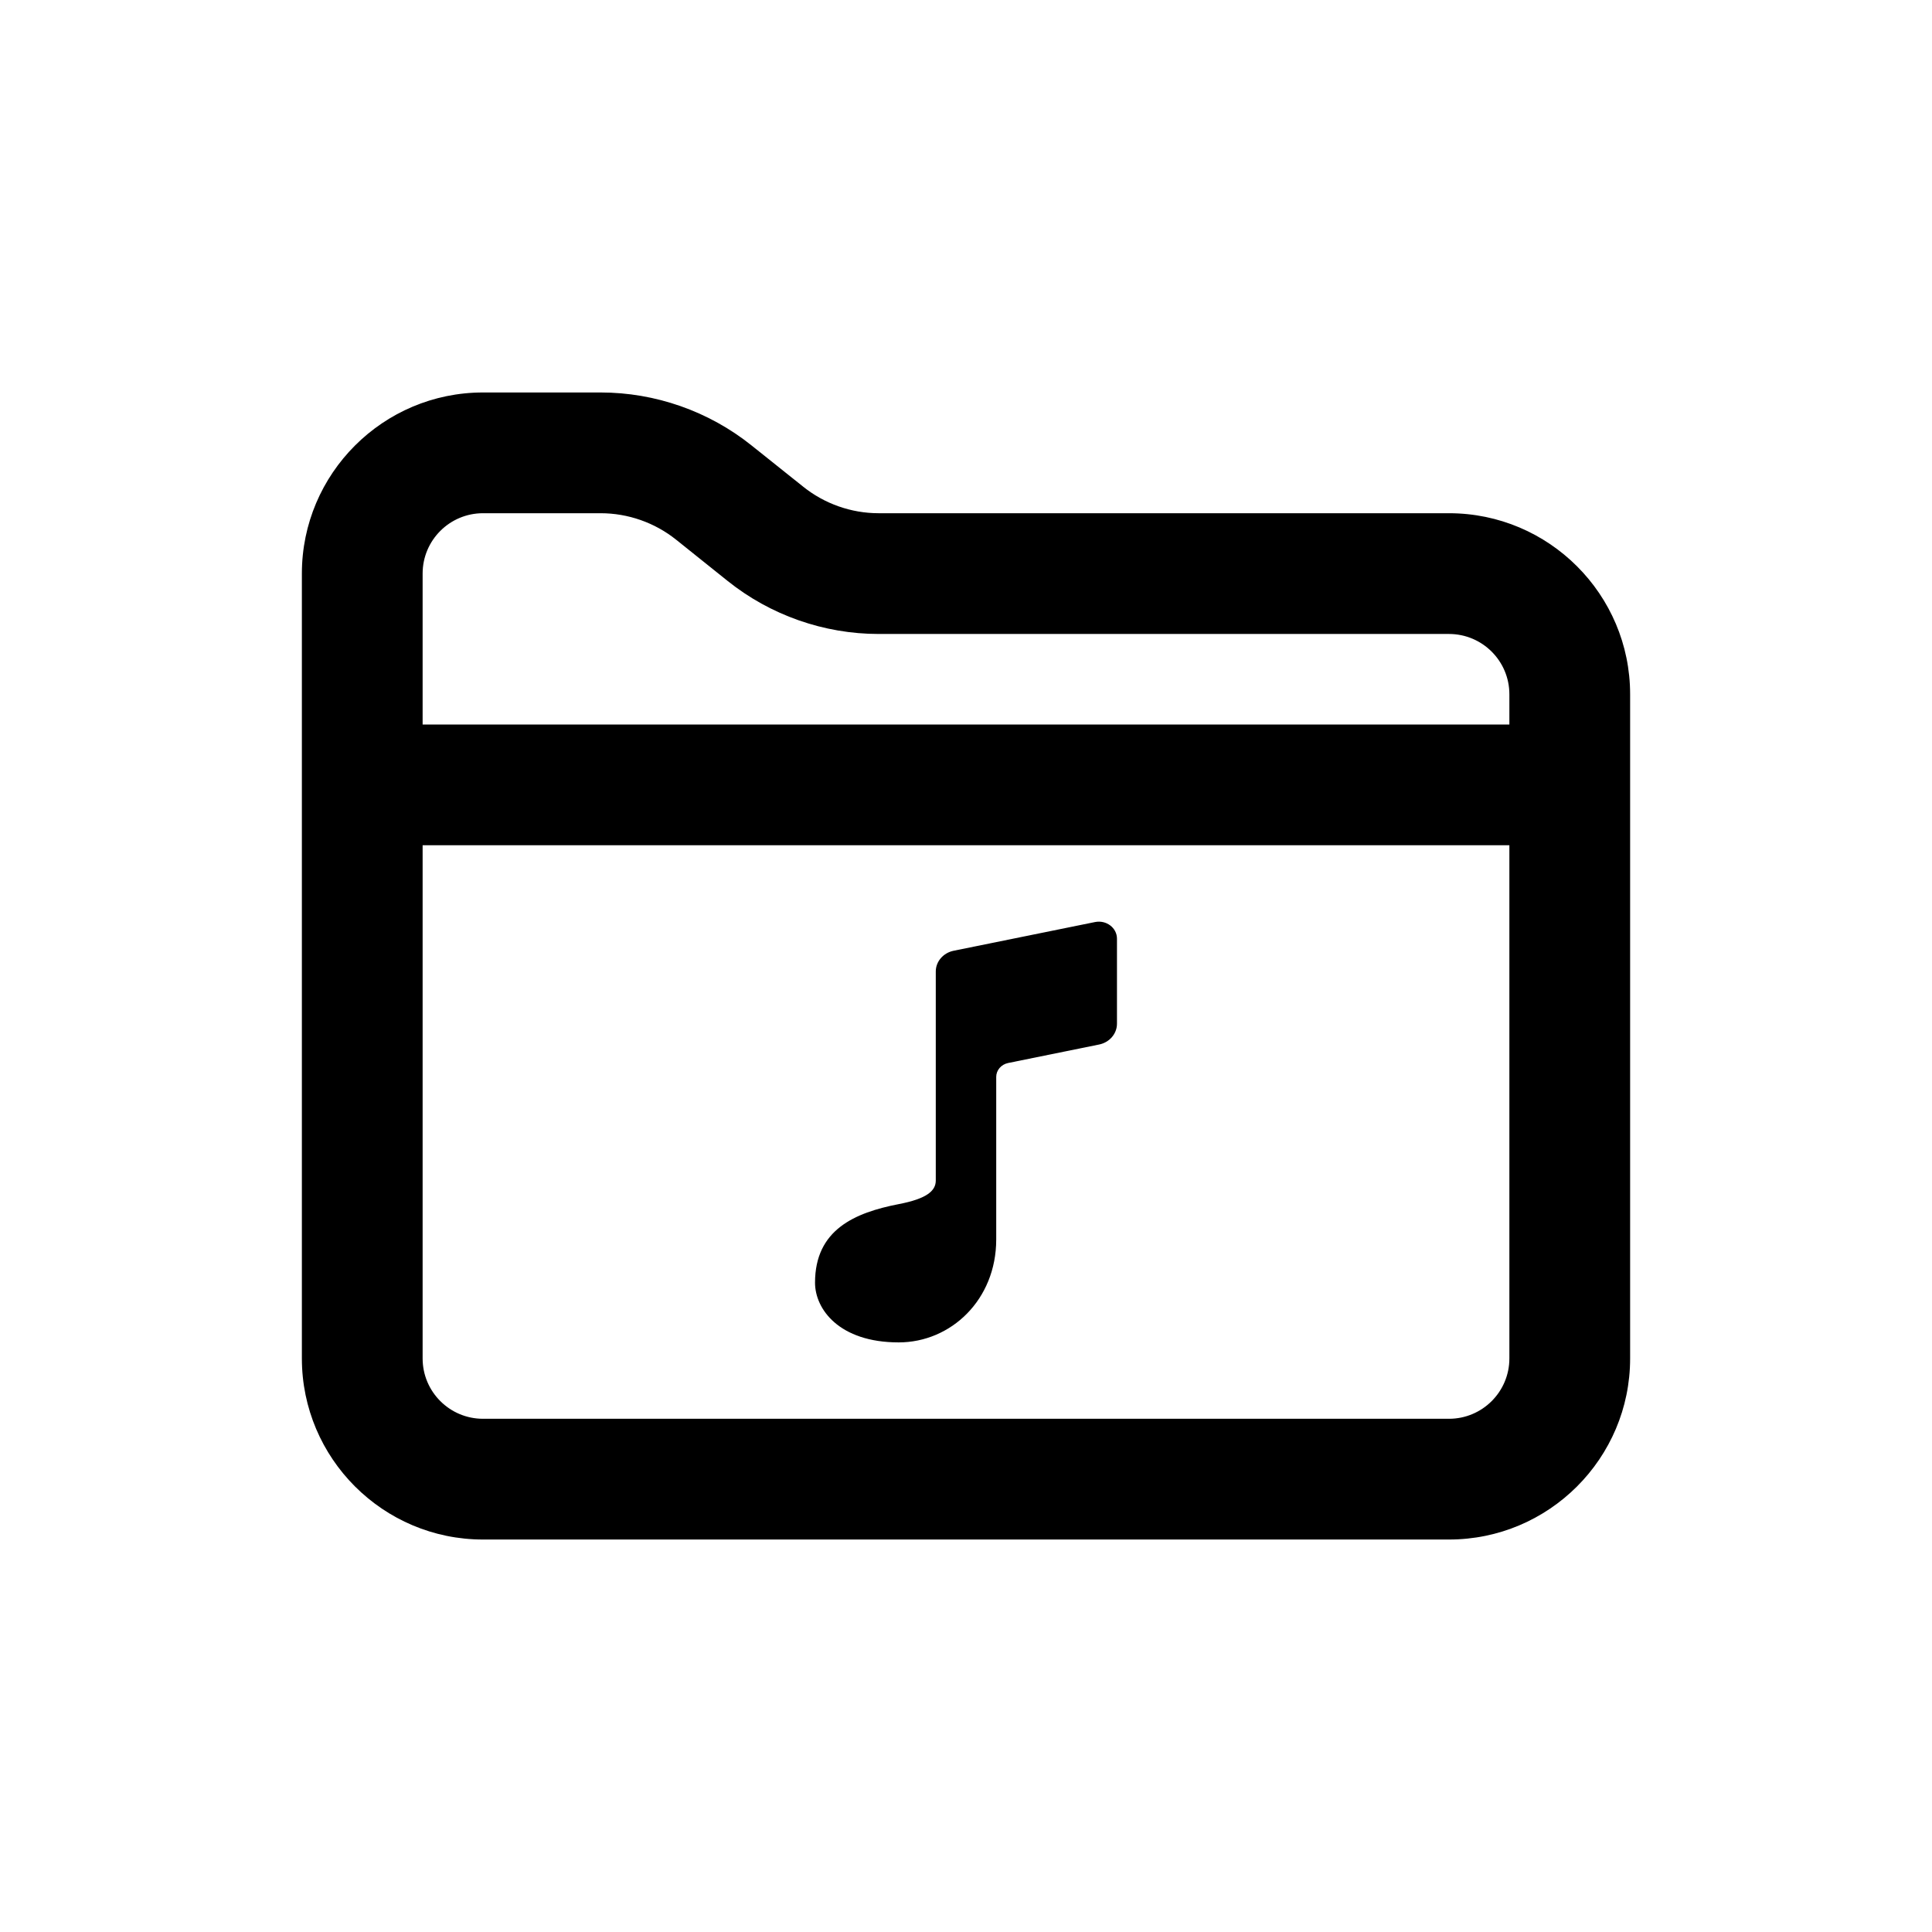
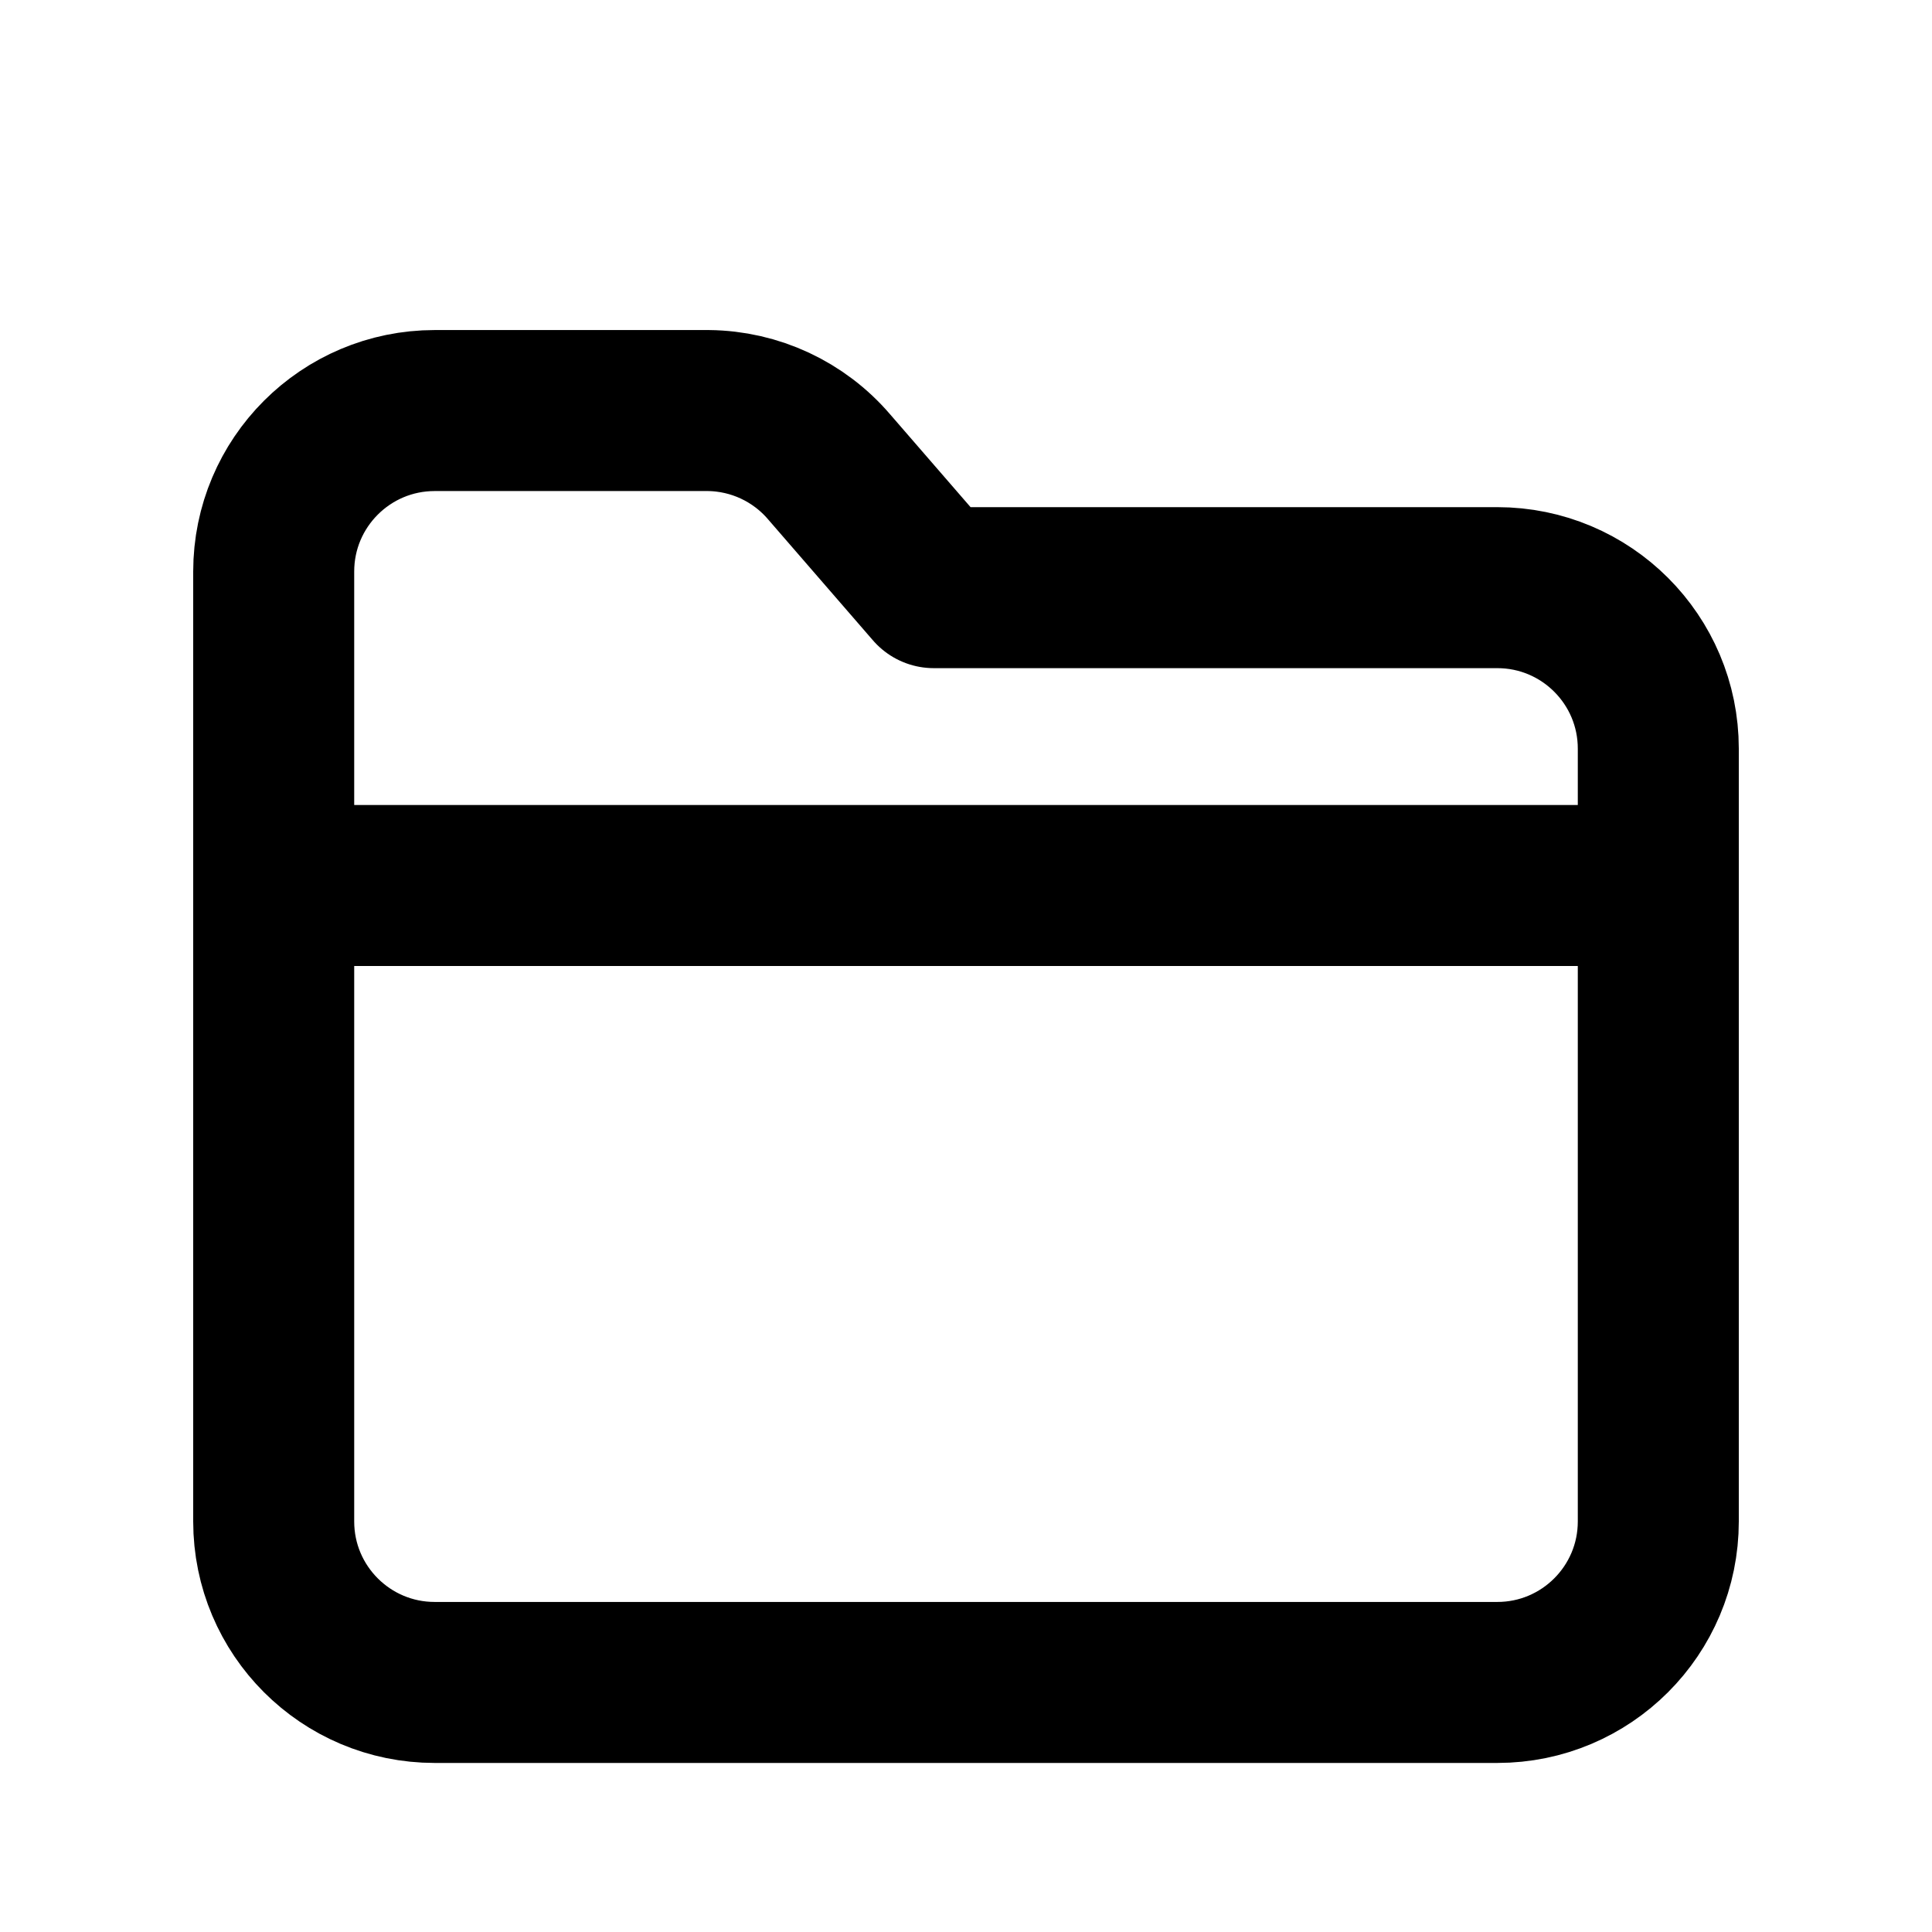
- <svg xmlns="http://www.w3.org/2000/svg" viewBox="0 0 28 28" fill="none">
-   <path d="M7 5.688C5.552 5.688 4.375 6.865 4.375 8.312V19.688C4.375 21.135 5.552 22.312 7 22.312H21C22.448 22.312 23.625 21.135 23.625 19.688V10.062C23.625 8.615 22.448 7.438 21 7.438H12.733C12.337 7.438 11.949 7.301 11.641 7.054L10.891 6.455C10.273 5.96 9.497 5.688 8.705 5.688H7ZM7 7.438H8.705C9.101 7.438 9.489 7.574 9.798 7.821L10.546 8.42C11.164 8.915 11.941 9.188 12.733 9.188H21C21.483 9.188 21.875 9.58 21.875 10.062V10.5H6.125V8.312C6.125 7.83 6.517 7.438 7 7.438ZM6.125 12.25H21.875V19.688C21.875 20.17 21.483 20.562 21 20.562H7C6.517 20.562 6.125 20.17 6.125 19.688V12.25ZM15.87 13.363L13.821 13.779C13.671 13.809 13.562 13.935 13.562 14.079V17.109C13.562 17.256 13.437 17.372 13.025 17.451C12.387 17.575 11.812 17.822 11.812 18.59C11.812 18.97 12.158 19.455 13.025 19.455C13.781 19.455 14.438 18.838 14.438 17.963V15.607C14.438 15.511 14.509 15.427 14.61 15.406L15.929 15.138C16.079 15.108 16.188 14.982 16.188 14.837V13.604C16.188 13.447 16.034 13.33 15.87 13.363Z" fill="currentColor" />
+ <svg xmlns="http://www.w3.org/2000/svg" viewBox="0 0 24 24" width="24" height="24" fill="none">
+   <path d="M3.4 7.1a2 2 0 0 1 2-2h3.4a2 2 0 0 1 1.5.7l1.3 1.5h7a2 2 0 0 1 2 2v9.6a2 2 0 0 1-2 2H5.4a2 2 0 0 1-2-2Z" stroke="currentColor" stroke-width="2" stroke-linecap="round" stroke-linejoin="round" />
+   <path d="M3.4 11h17.2" stroke="currentColor" stroke-width="2" stroke-linecap="round" stroke-linejoin="round" />
</svg>
